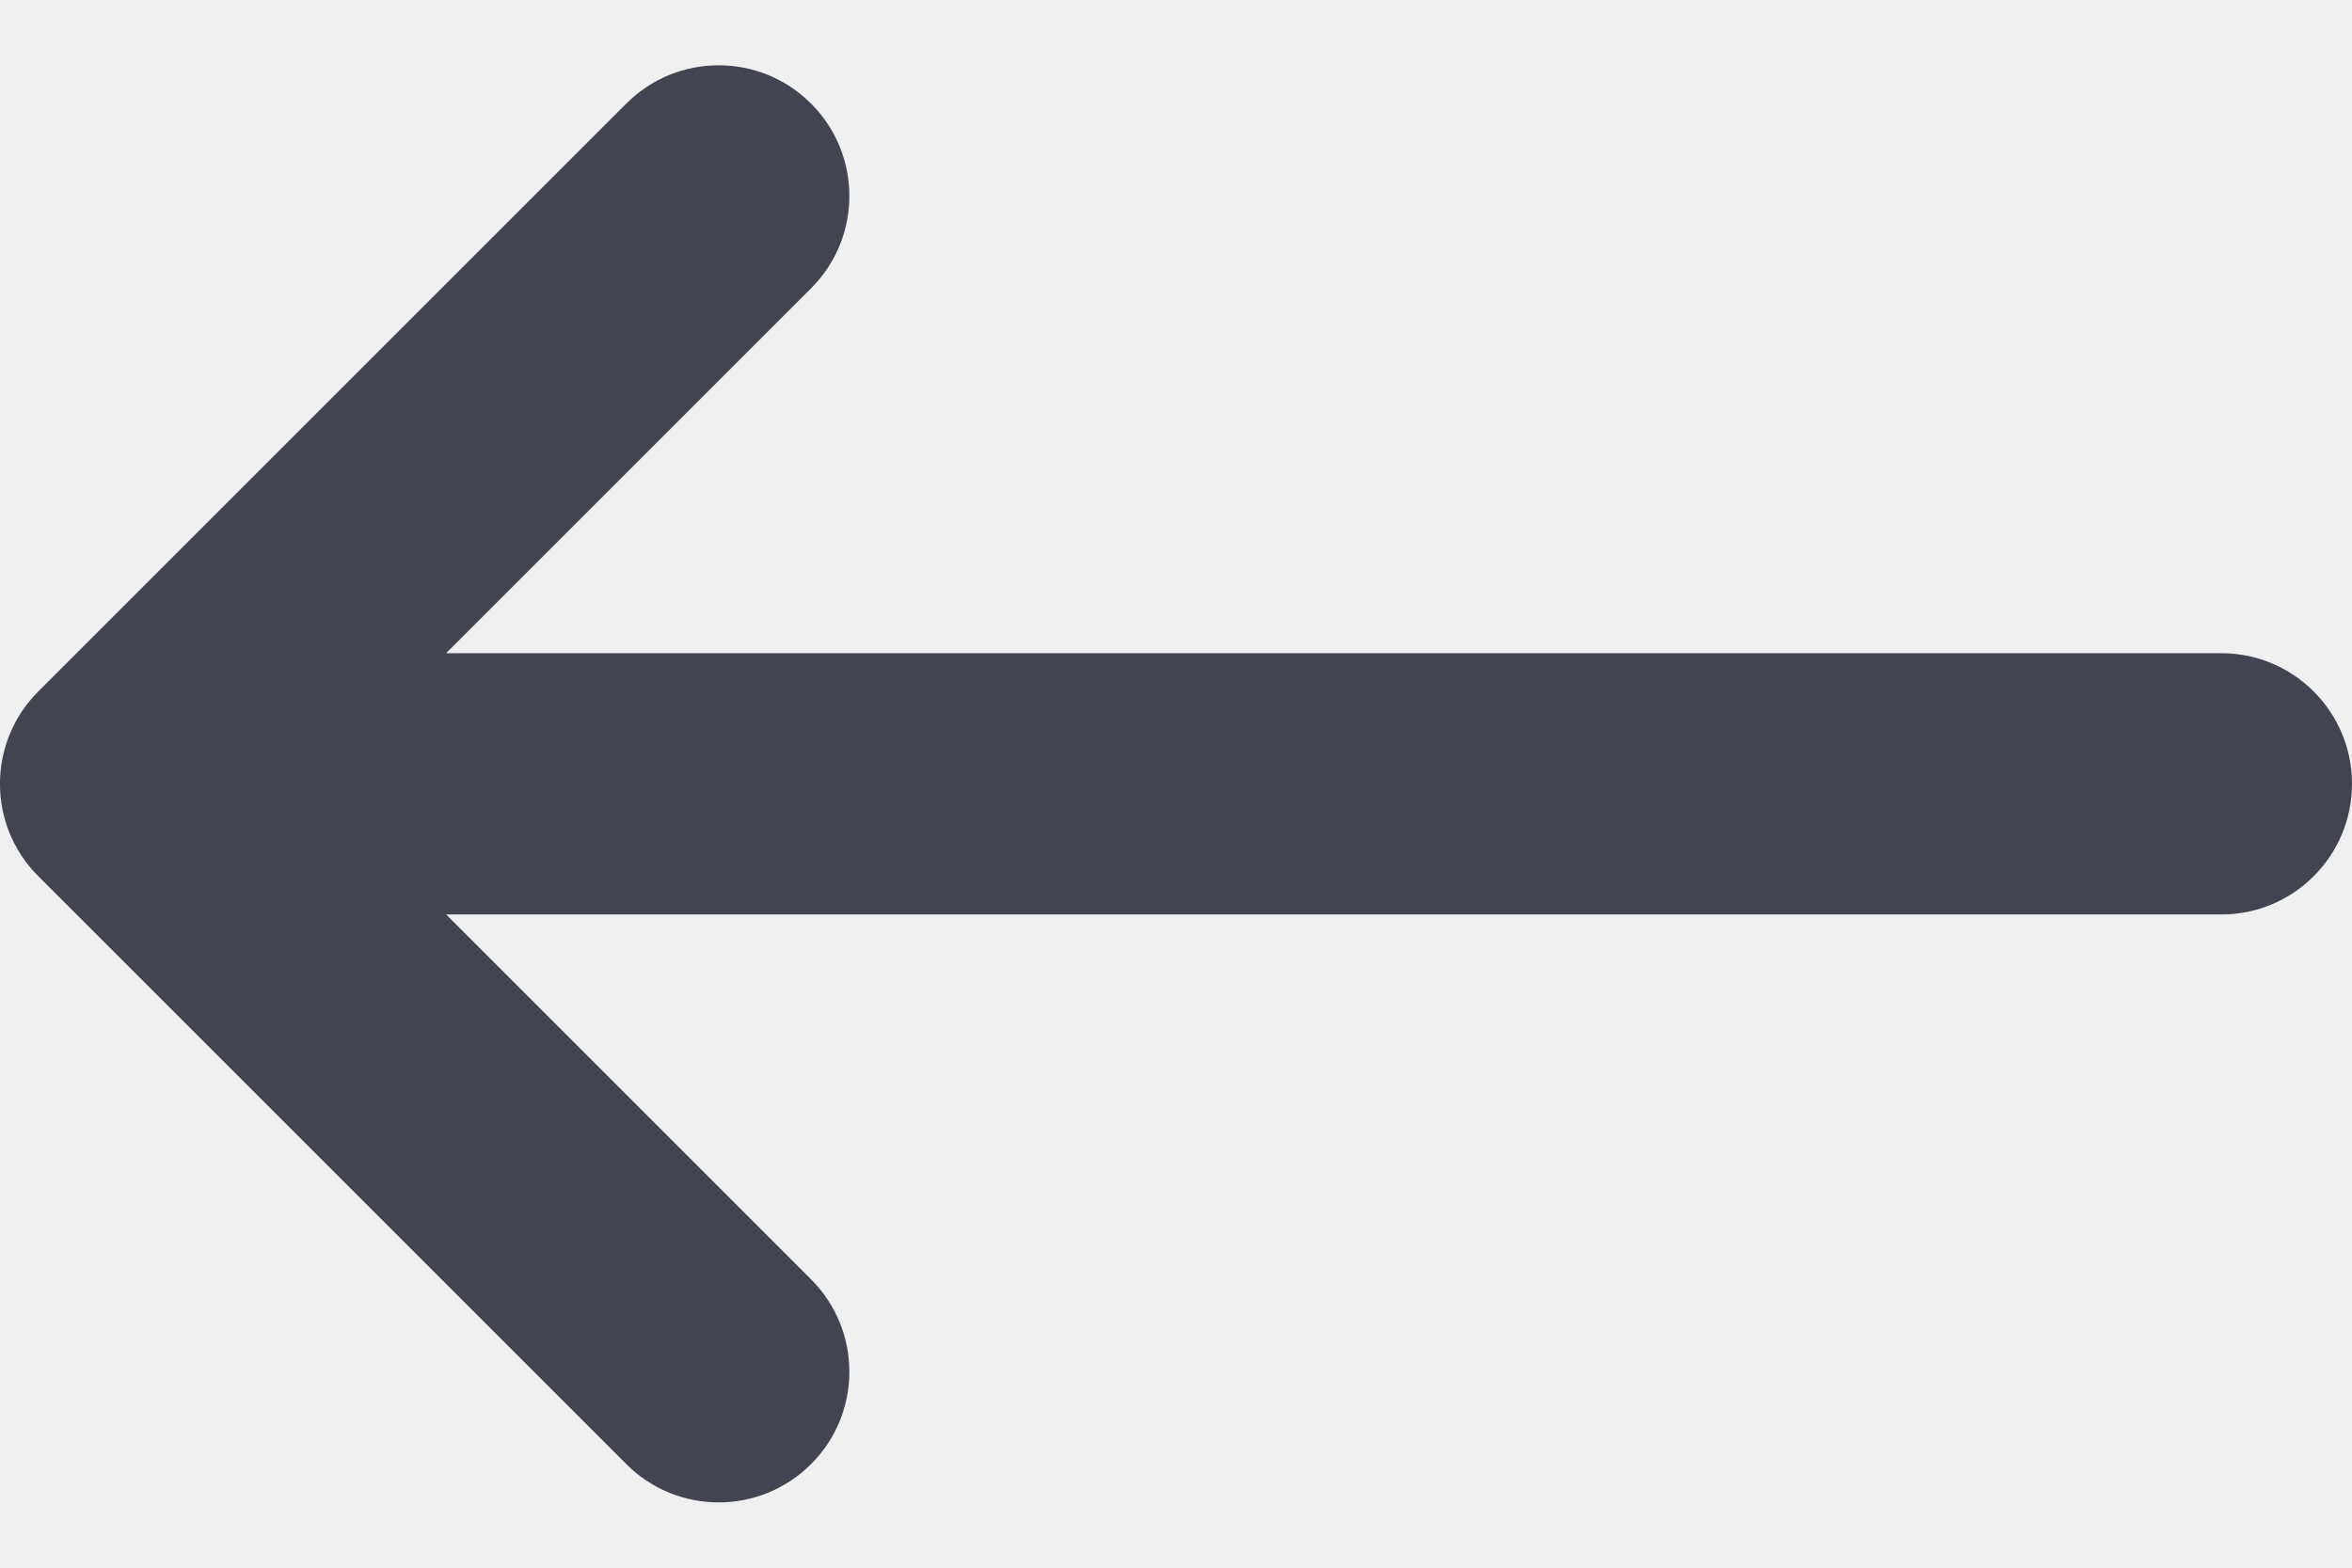
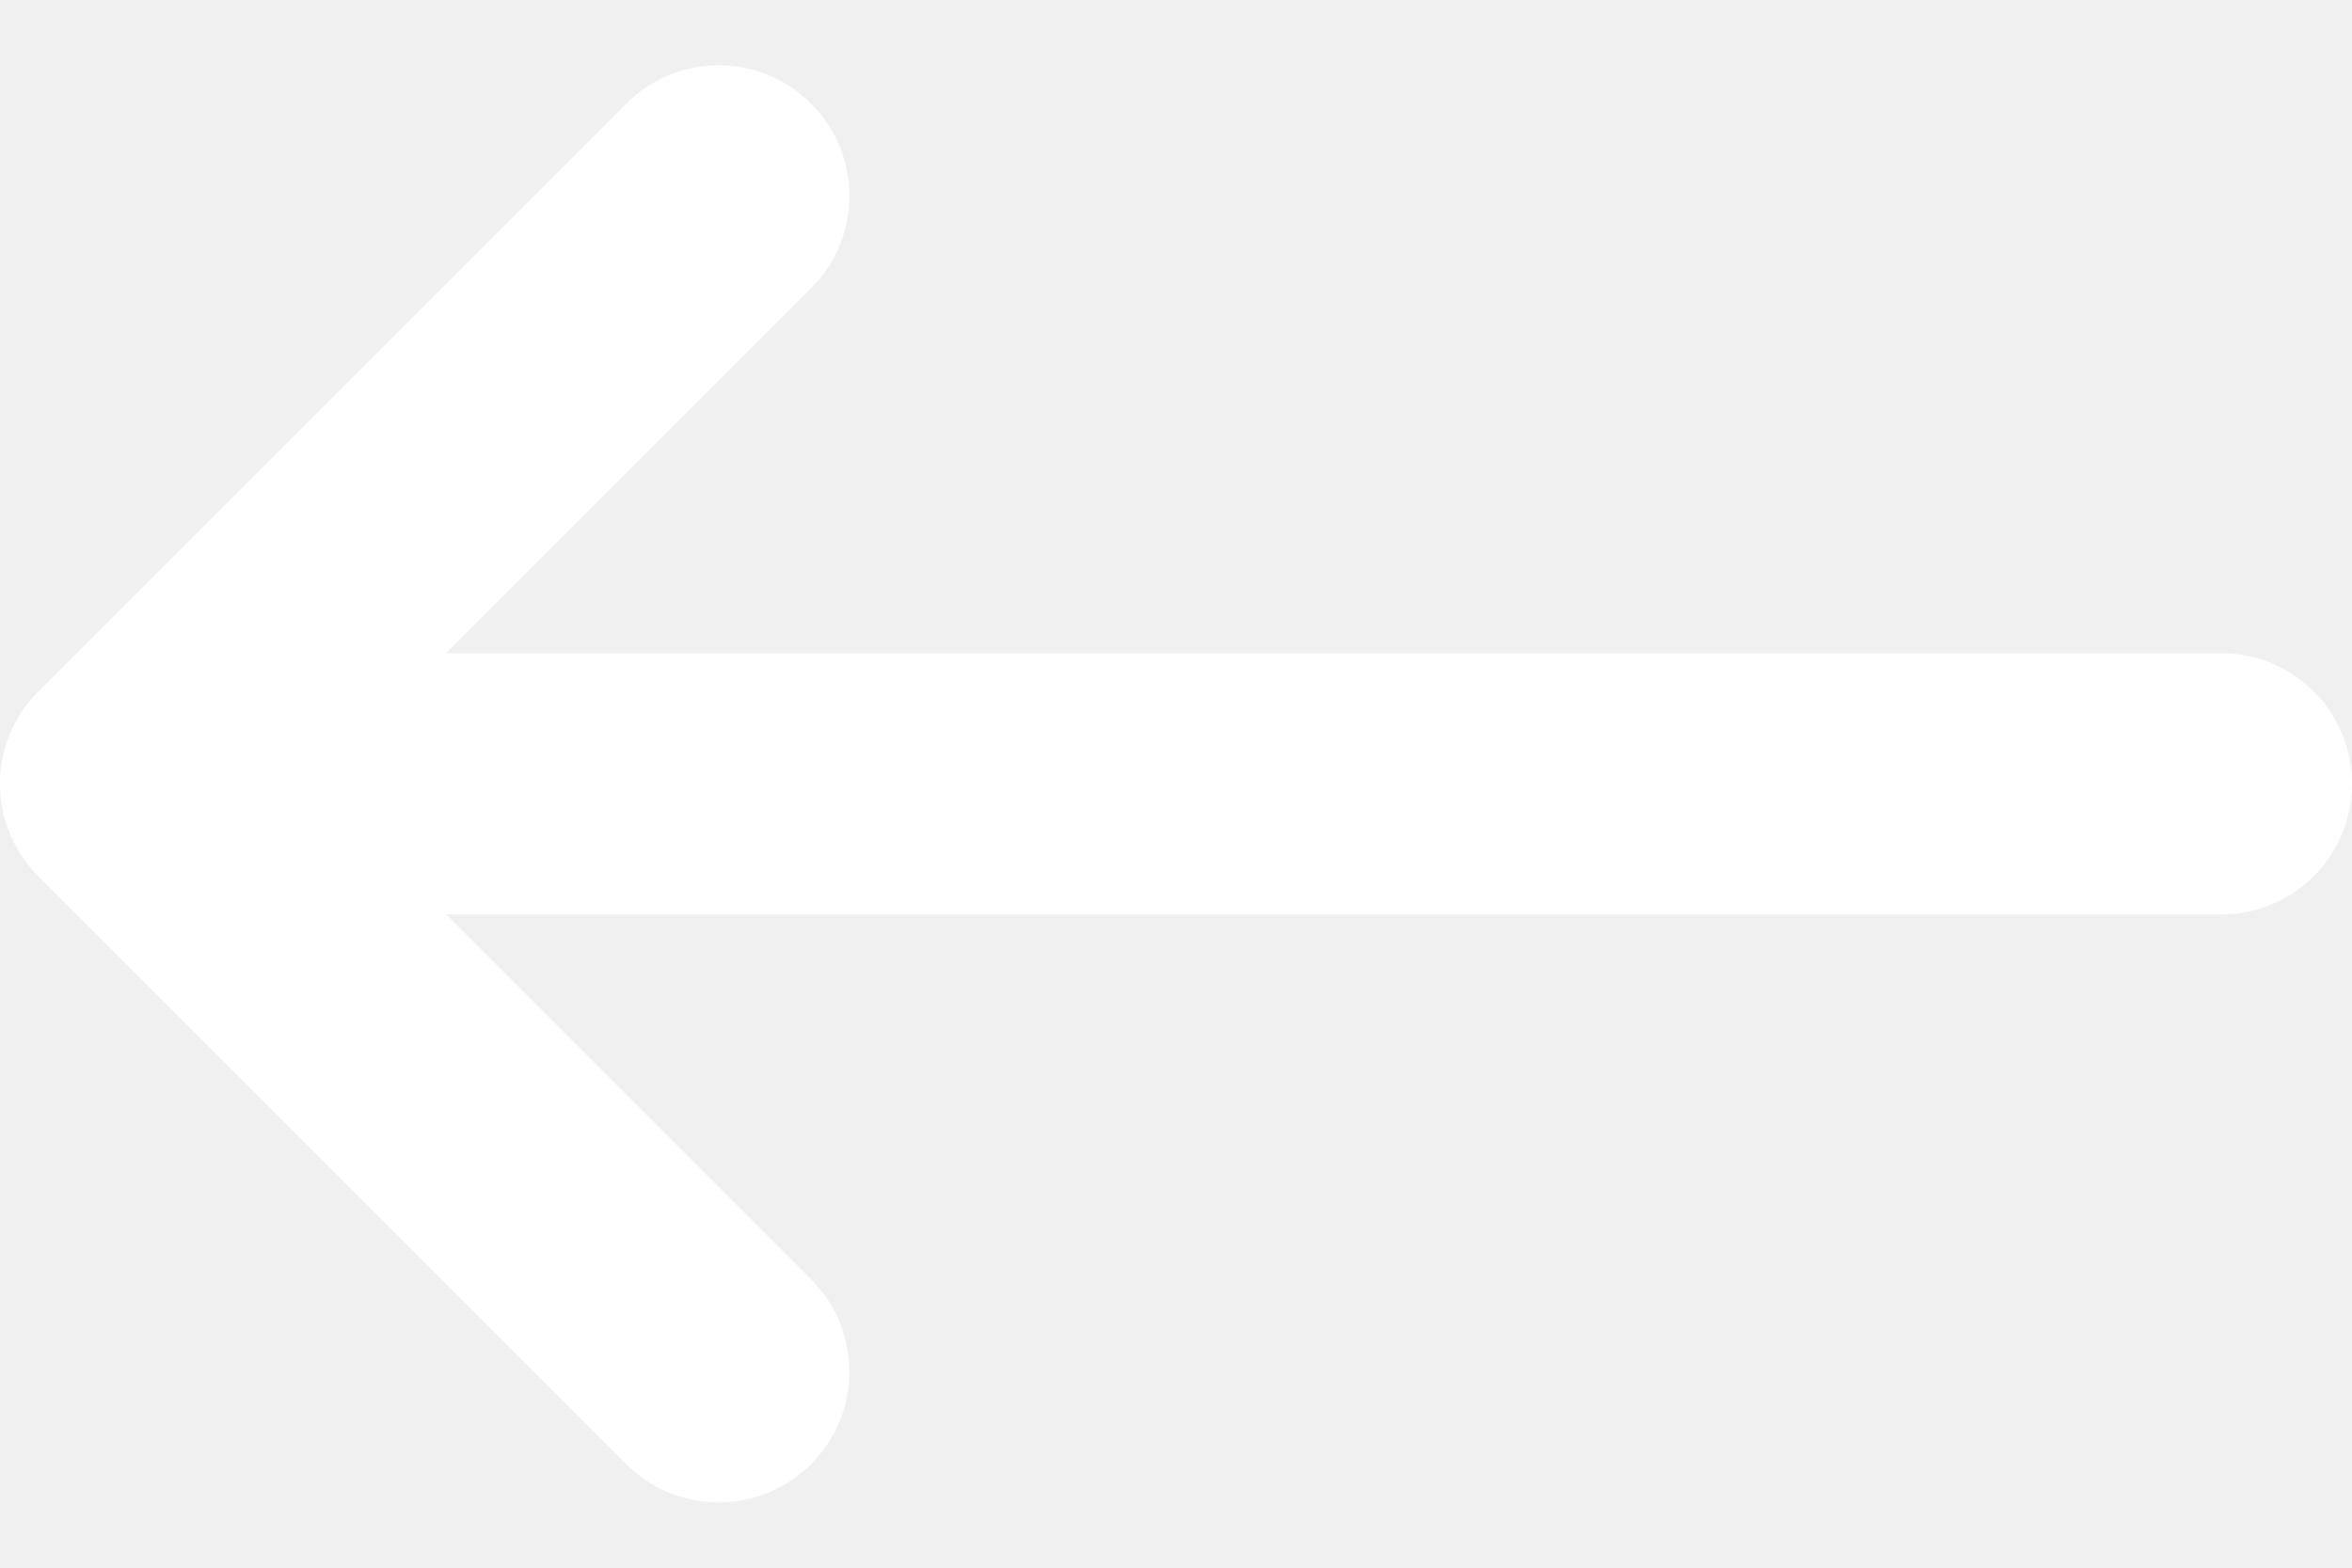
<svg xmlns="http://www.w3.org/2000/svg" width="18" height="12" viewBox="0 0 18 12" fill="none">
-   <path fill-rule="evenodd" clip-rule="evenodd" d="M6.207 11.207C5.817 11.598 5.183 11.598 4.793 11.207L0.293 6.707C-0.098 6.317 -0.098 5.683 0.293 5.293L4.793 0.793C5.183 0.402 5.817 0.402 6.207 0.793C6.598 1.183 6.598 1.817 6.207 2.207L3.414 5L17 5C17.552 5 18 5.448 18 6C18 6.552 17.552 7 17 7L3.414 7L6.207 9.793C6.598 10.183 6.598 10.817 6.207 11.207Z" fill="#424551" />
+   <path fill-rule="evenodd" clip-rule="evenodd" d="M6.207 11.207C5.817 11.598 5.183 11.598 4.793 11.207L0.293 6.707C-0.098 6.317 -0.098 5.683 0.293 5.293L4.793 0.793C5.183 0.402 5.817 0.402 6.207 0.793C6.598 1.183 6.598 1.817 6.207 2.207L3.414 5L17 5C17.552 5 18 5.448 18 6C18 6.552 17.552 7 17 7L3.414 7L6.207 9.793C6.598 10.183 6.598 10.817 6.207 11.207Z" fill="white" />
</svg>
